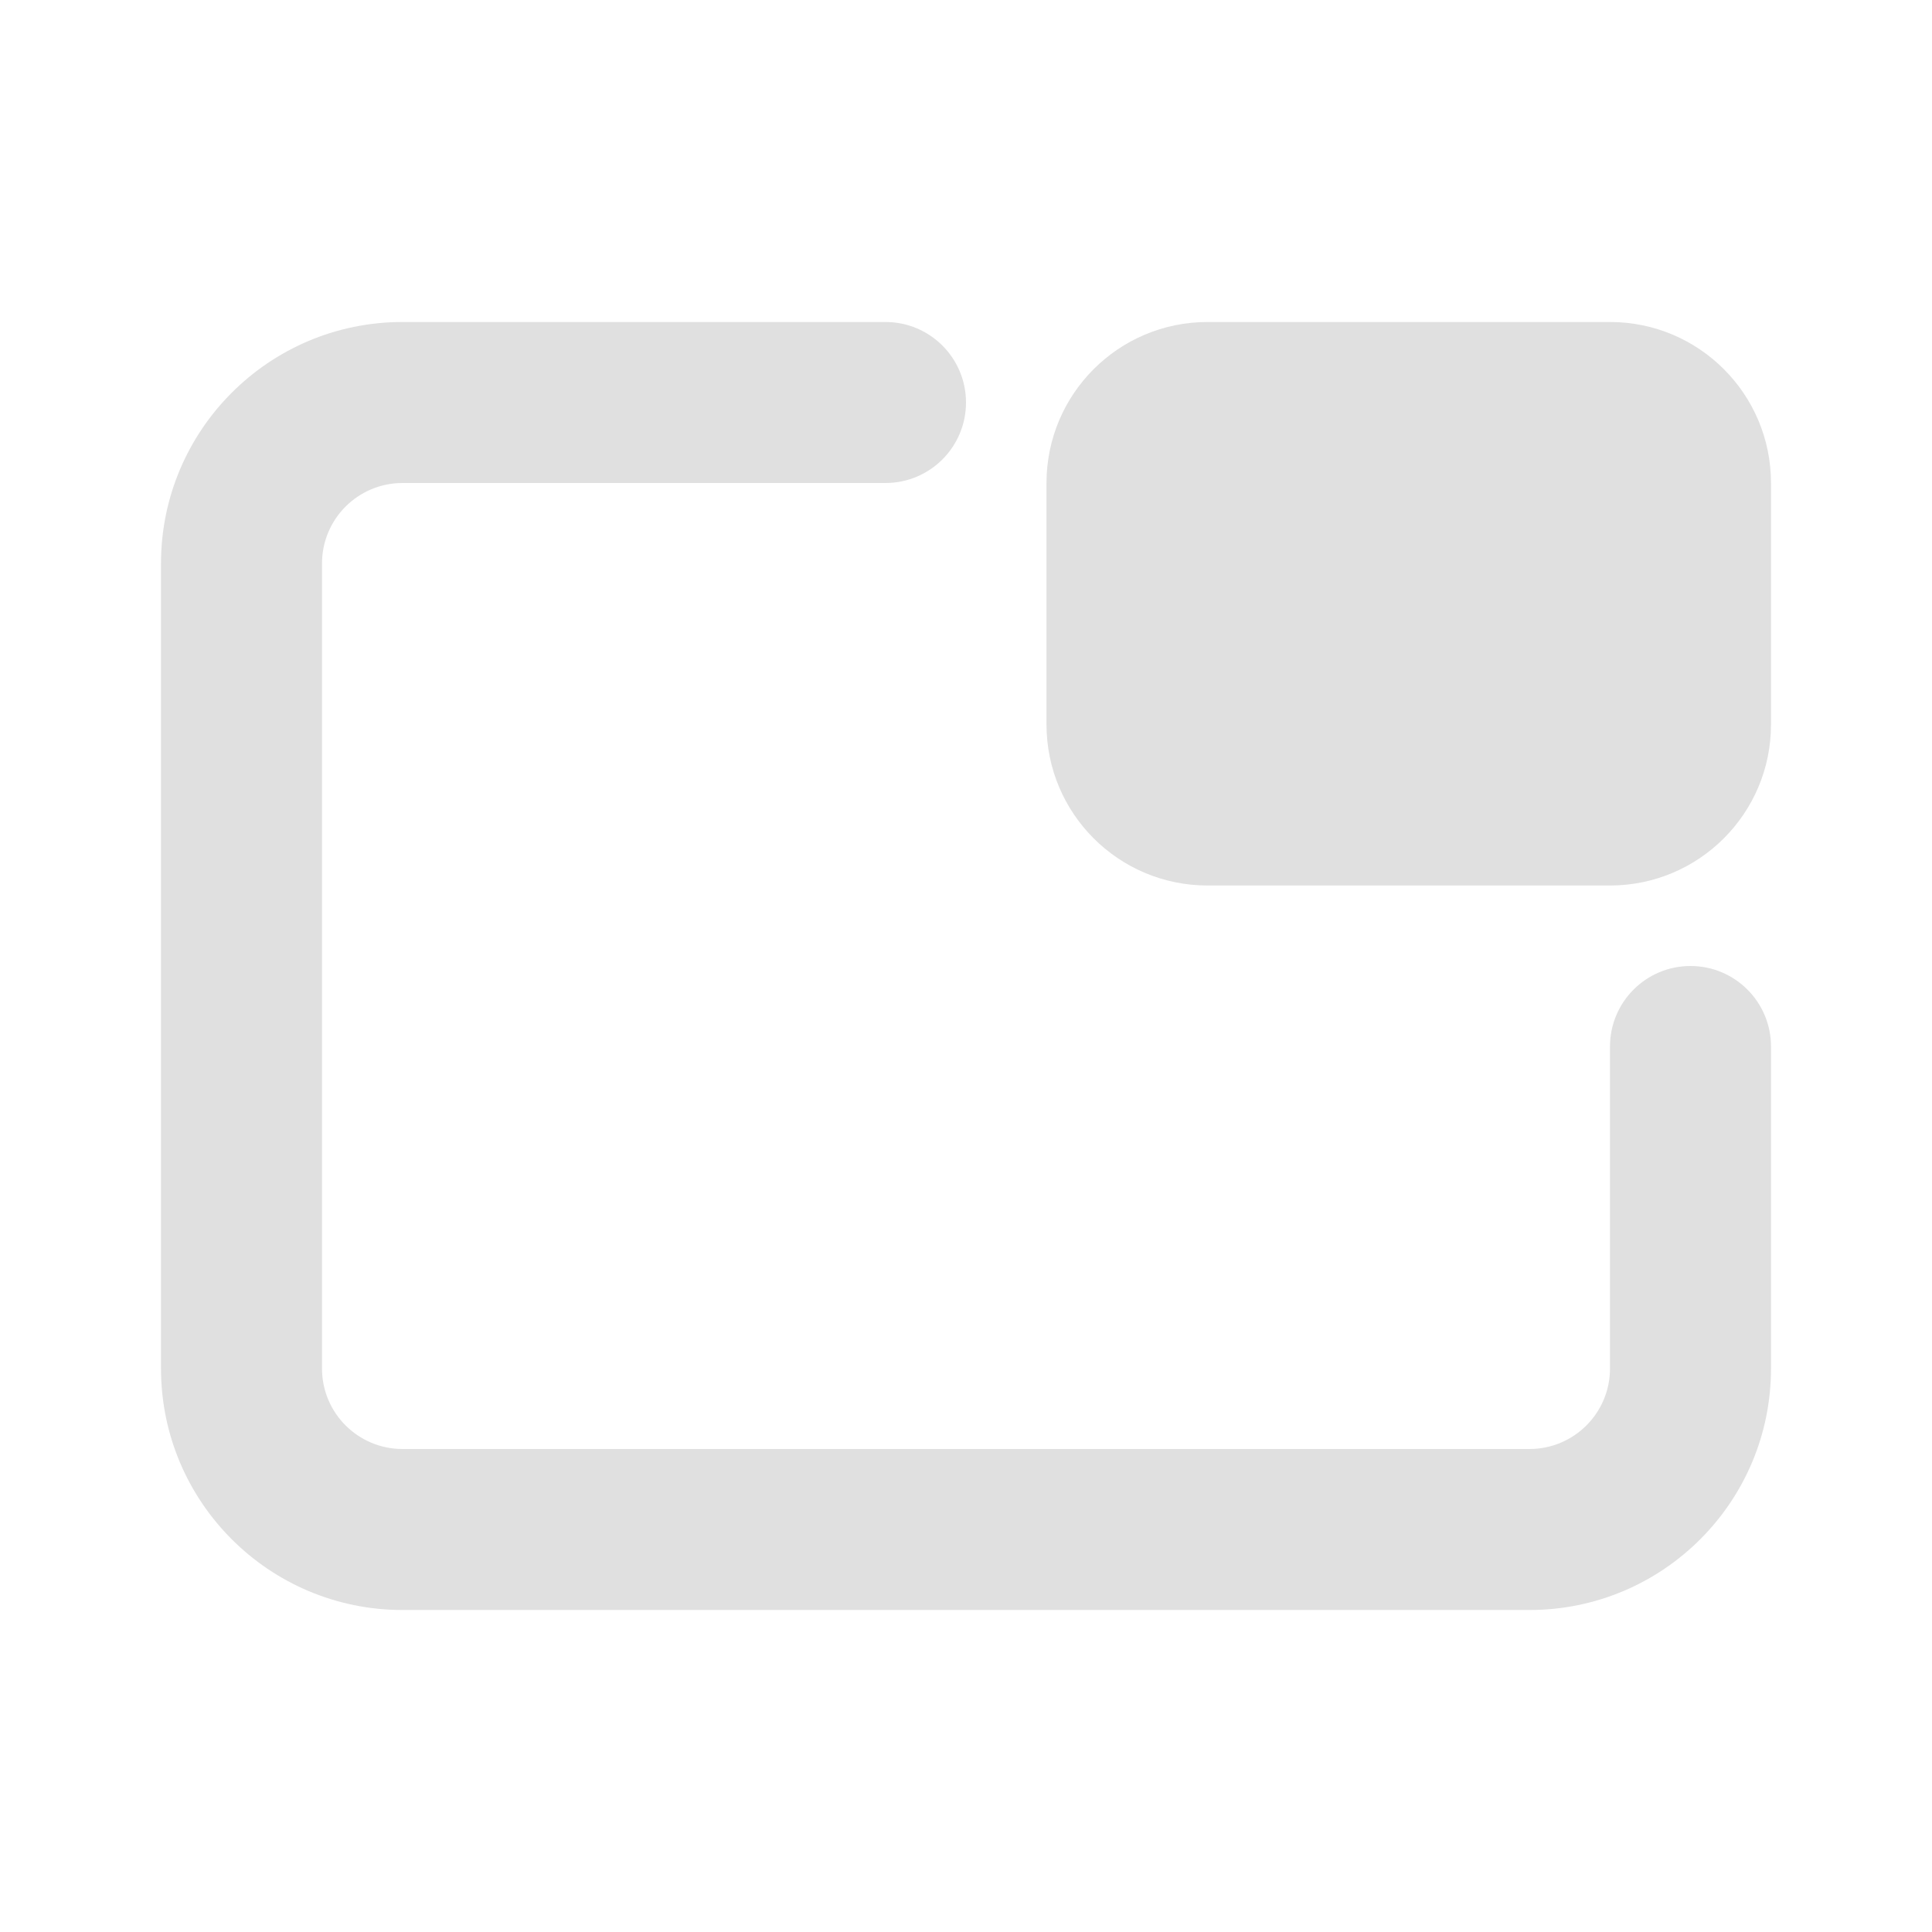
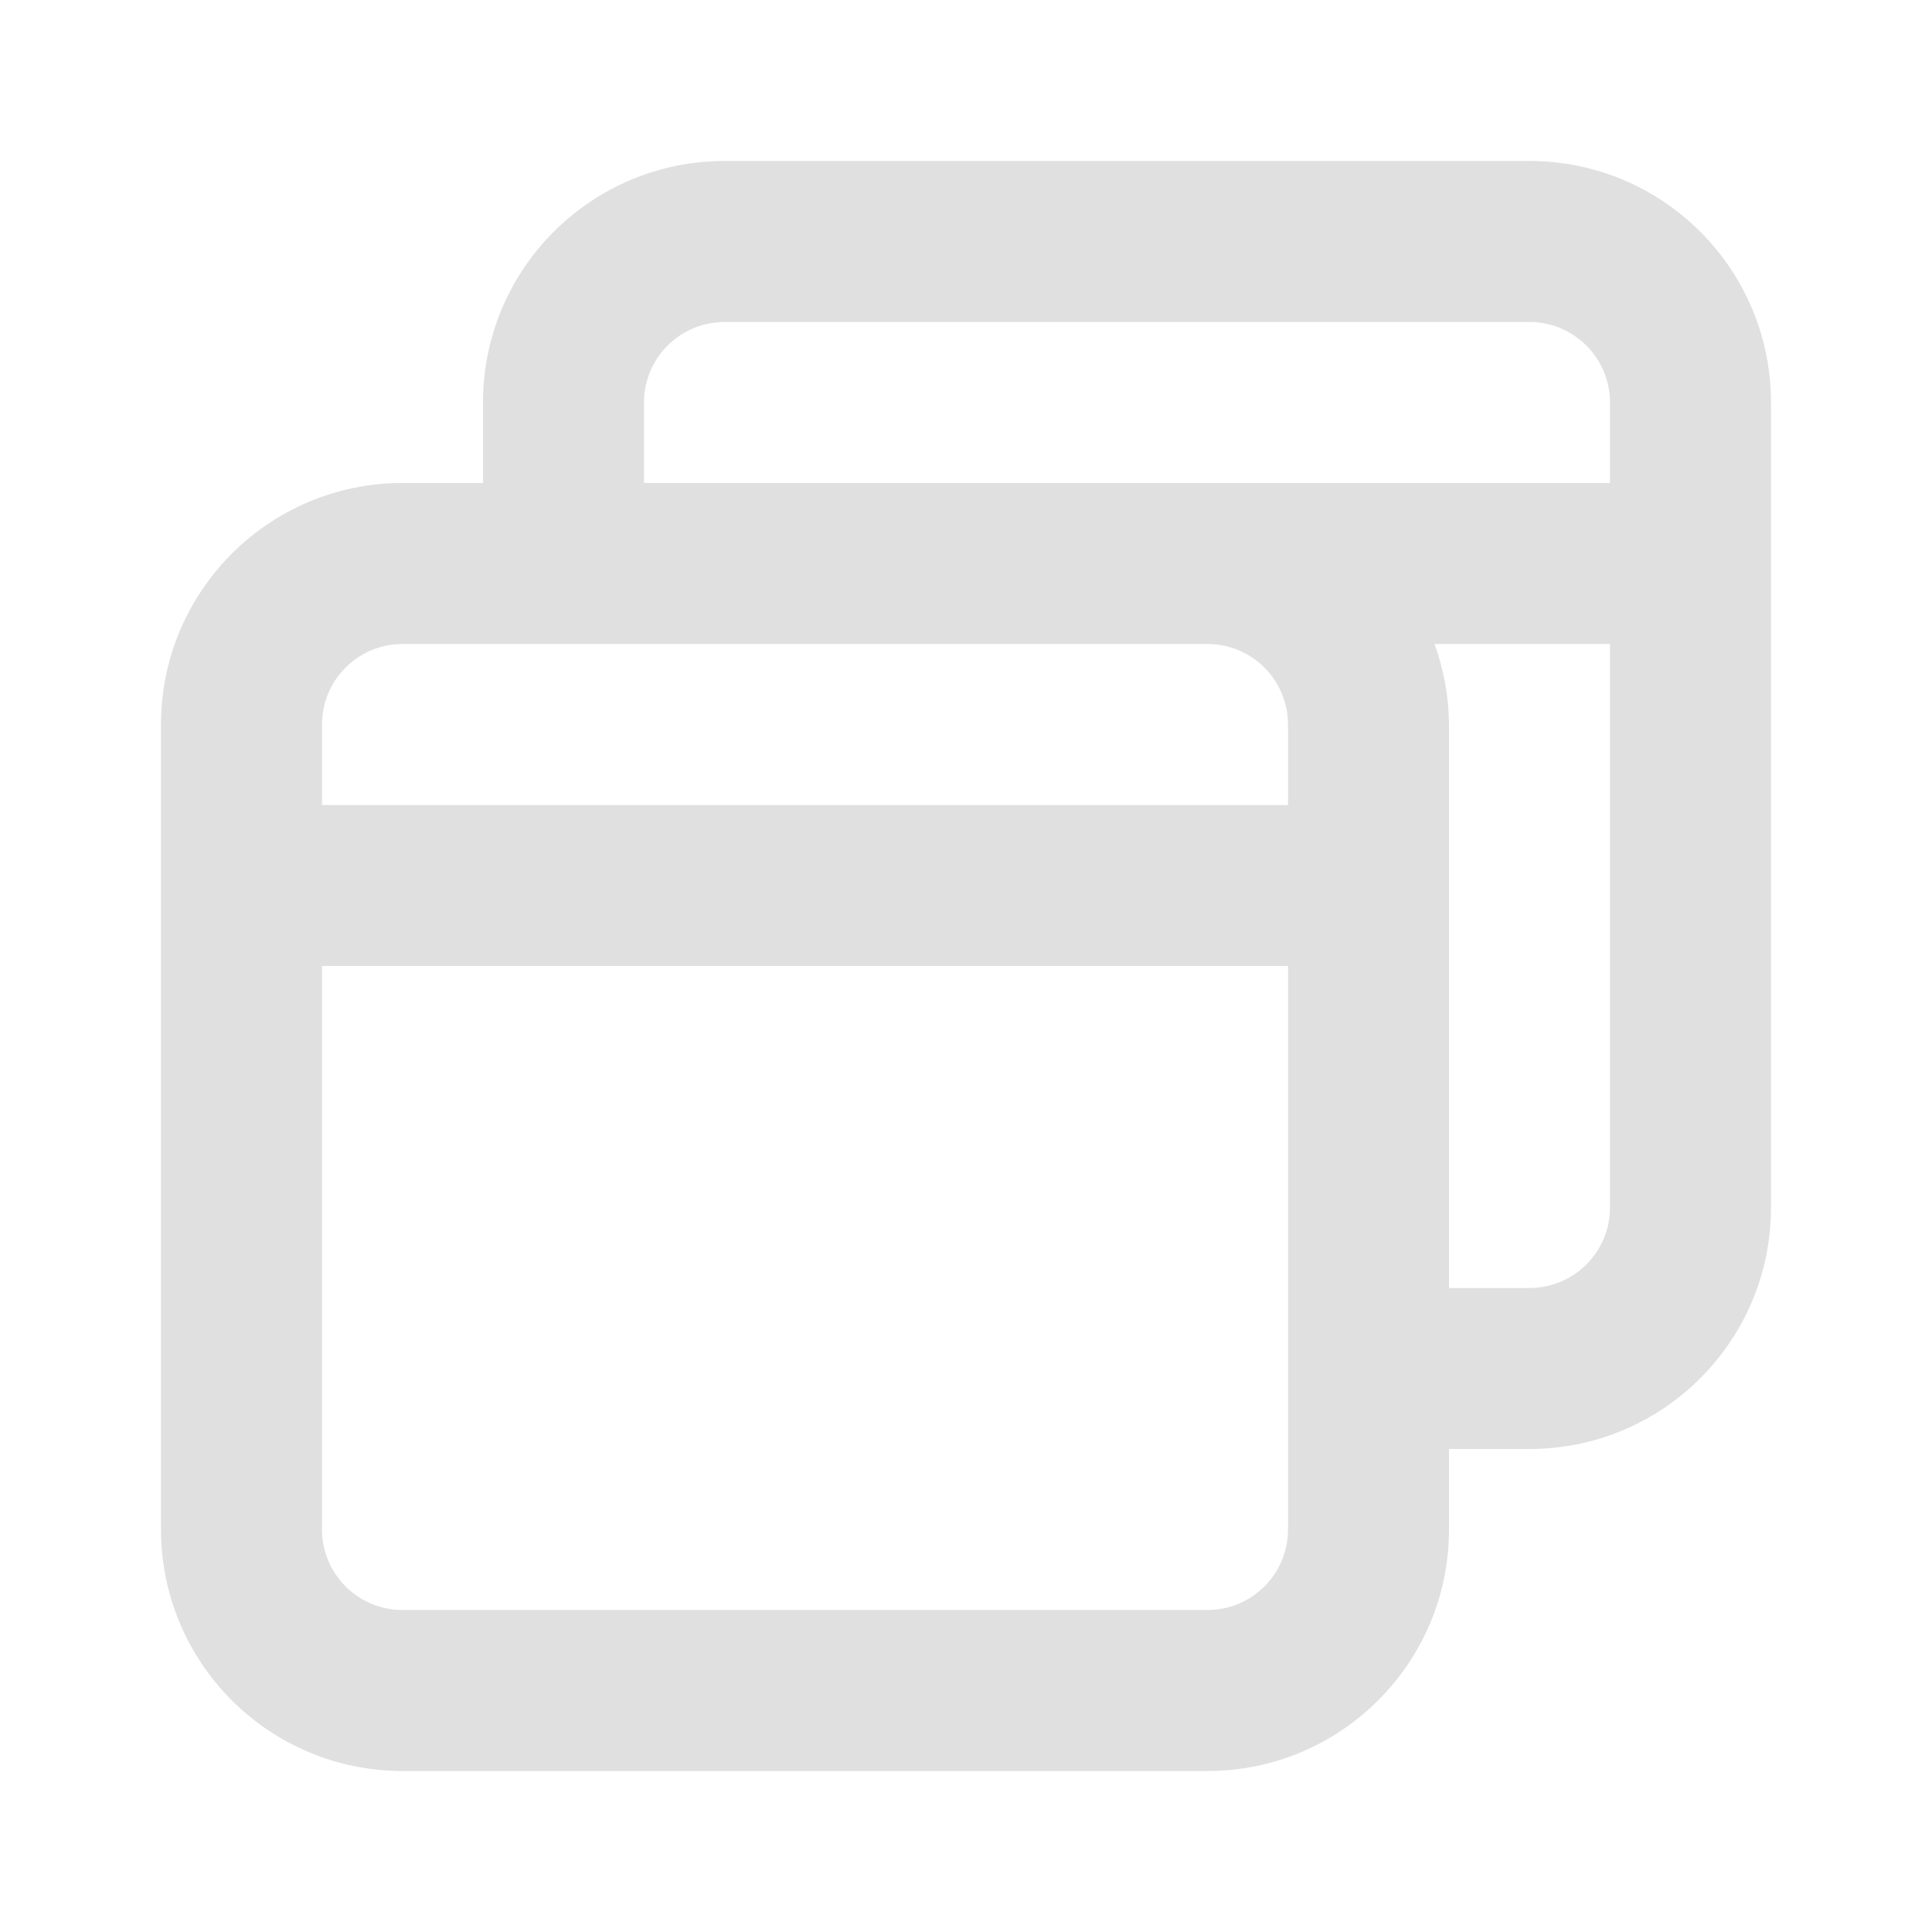
- <svg xmlns="http://www.w3.org/2000/svg" width="24" height="24" viewBox="0 0 24 24" fill="#E0E0E0" class="icon icon-tabler icons-tabler-filled icon-tabler-picture-in-picture-top">
-   <path stroke="none" d="M0 0h24v24H0z" fill="none" />
-   <path d="M11 4a1 1 0 0 1 0 2h-6a1 1 0 0 0 -1 1v10a1 1 0 0 0 1 1h14a1 1 0 0 0 1 -1v-4a1 1 0 0 1 2 0v4a3 3 0 0 1 -3 3h-14a3 3 0 0 1 -3 -3v-10a3 3 0 0 1 3 -3z" />
-   <path d="M20 4a2 2 0 0 1 2 2v3a2 2 0 0 1 -2 2h-5a2 2 0 0 1 -2 -2v-3a2 2 0 0 1 2 -2z" />
+ <svg xmlns="http://www.w3.org/2000/svg" width="24" height="24" viewBox="0 0 24 24">
+   <path fill="#e0e0e0" d="M19 2H9a3 3 0 0 0-3 3v1H5a3 3 0 0 0-3 3v10a3 3 0 0 0 3 3h10a3 3 0 0 0 3-3v-1h1a3 3 0 0 0 3-3V5a3 3 0 0 0-3-3m-3 17a1 1 0 0 1-1 1H5a1 1 0 0 1-1-1v-7h12Zm0-9H4V9a1 1 0 0 1 1-1h10a1 1 0 0 1 1 1Zm4 5a1 1 0 0 1-1 1h-1V9a3 3 0 0 0-.18-1H20Zm0-9H8V5a1 1 0 0 1 1-1h10a1 1 0 0 1 1 1Z" />
</svg>
